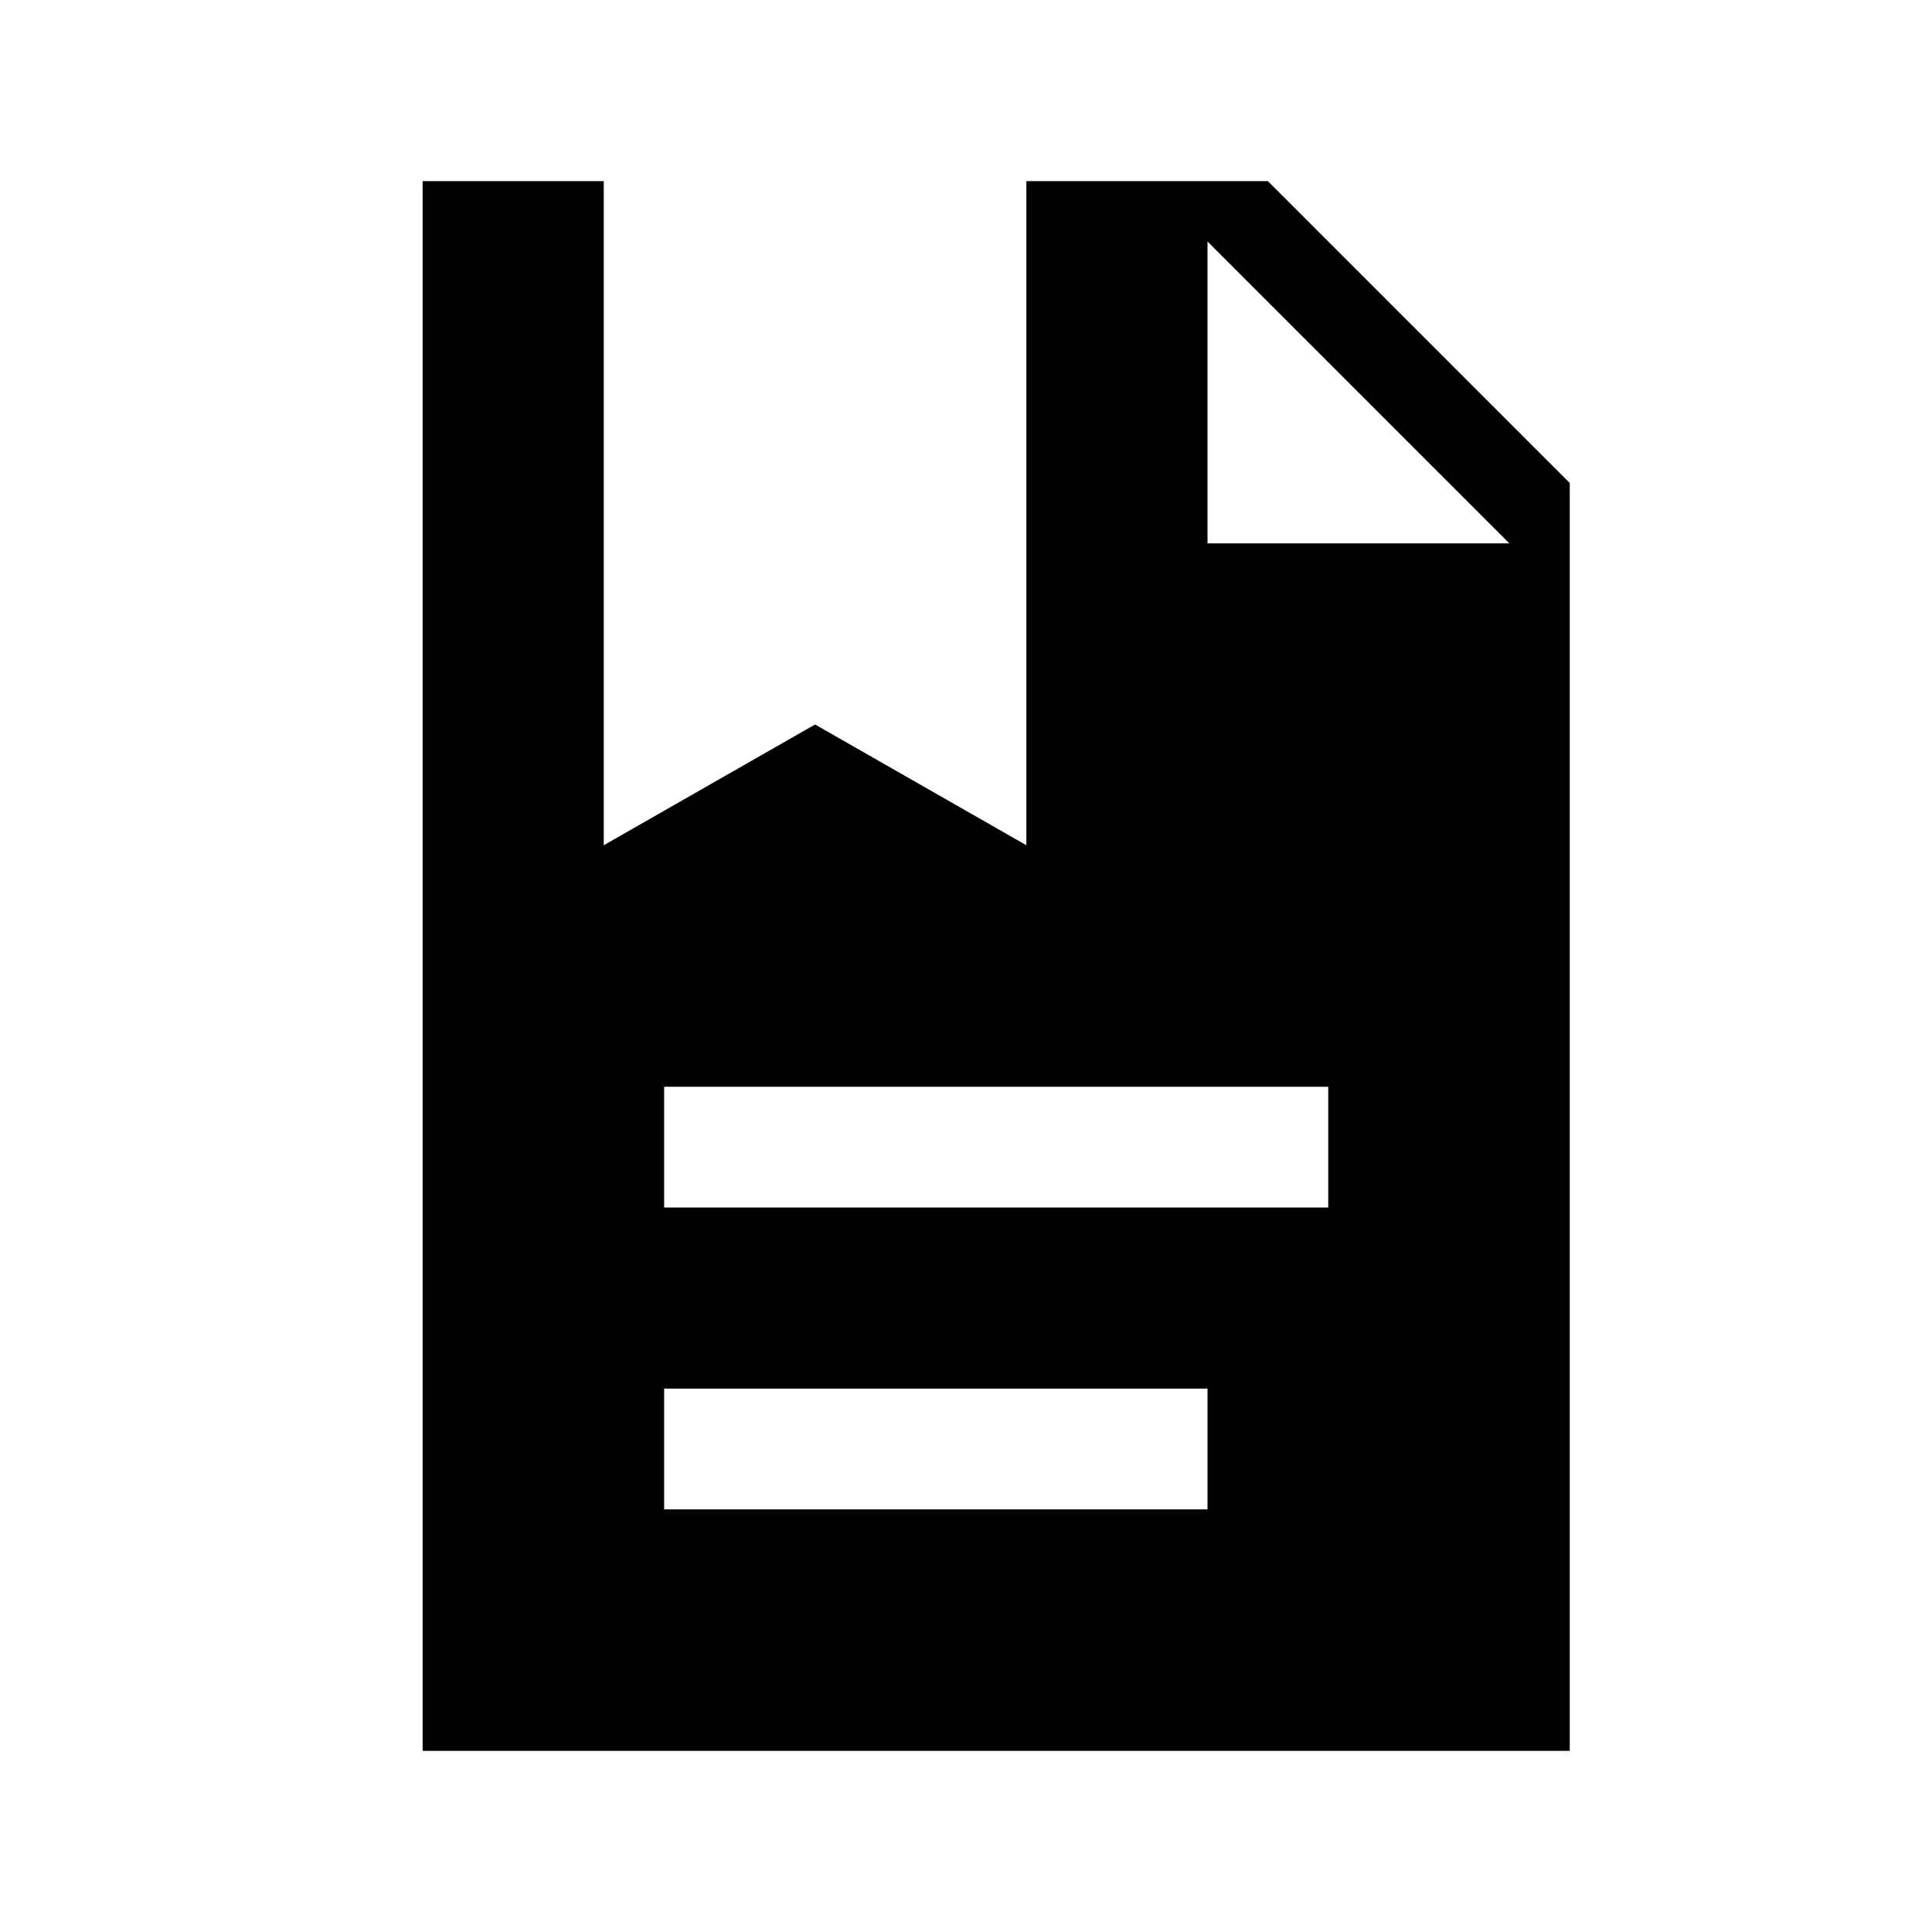
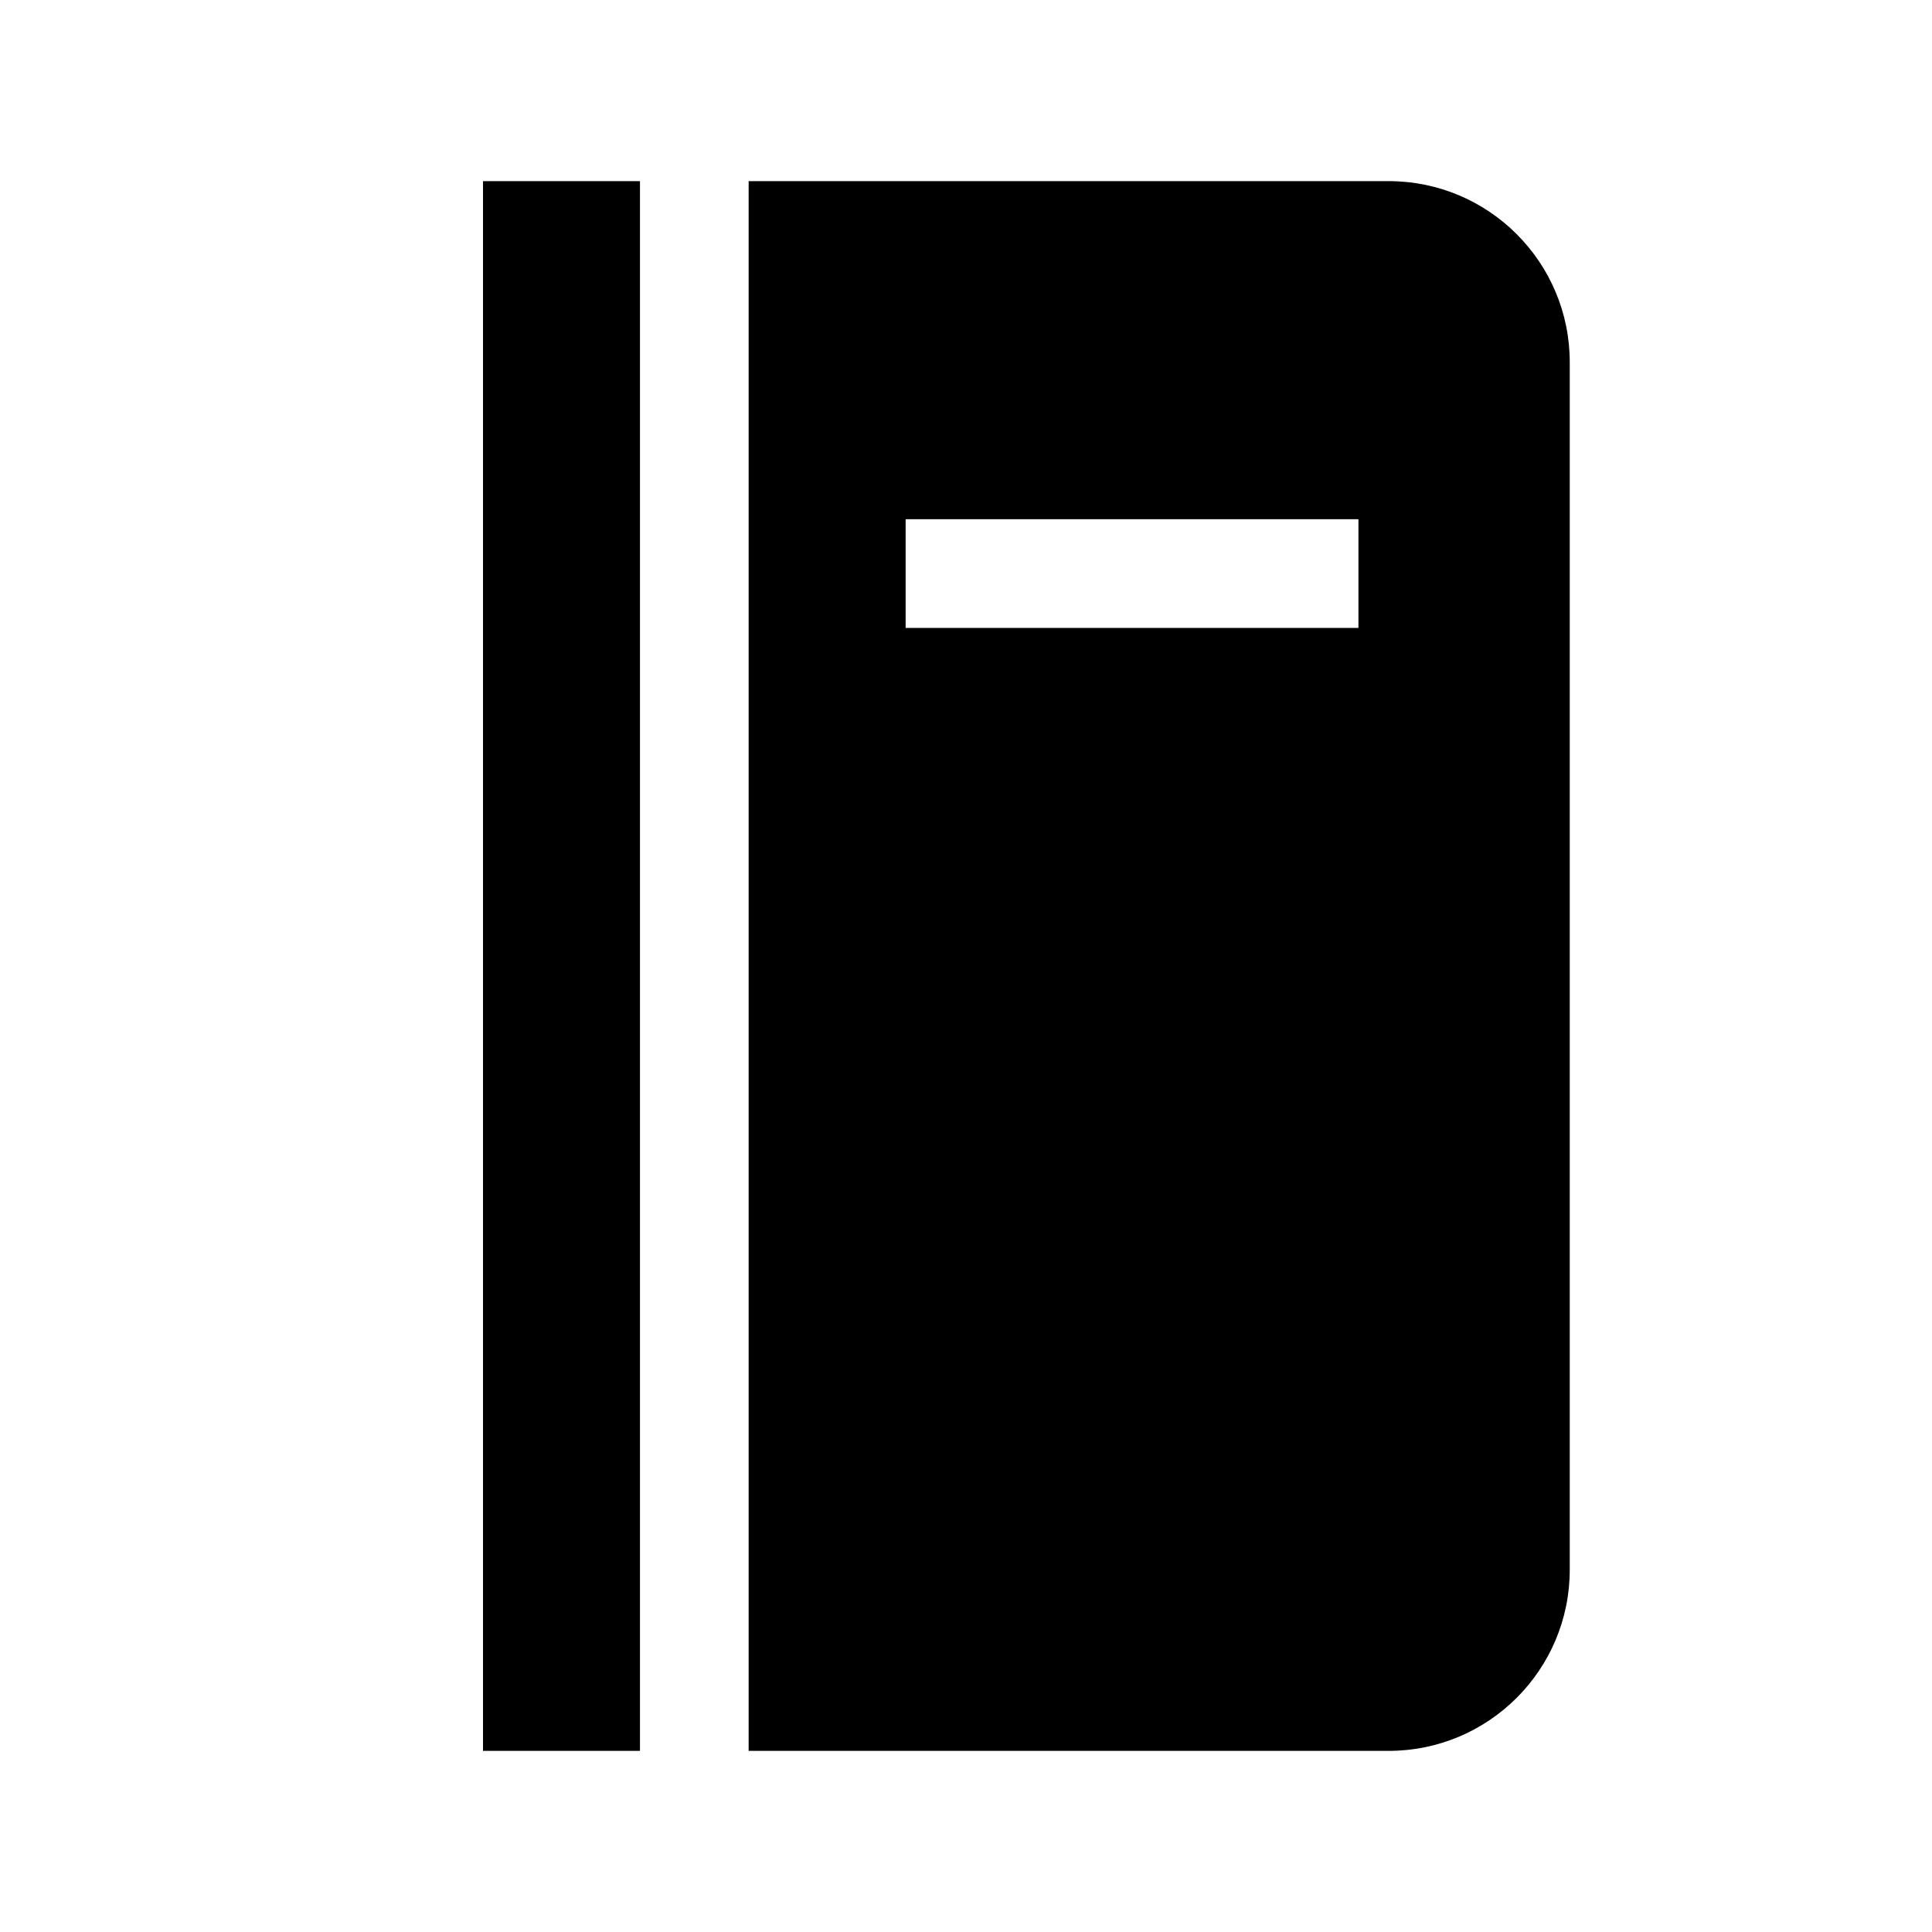
<svg xmlns="http://www.w3.org/2000/svg" width="32" height="32" viewBox="0 0 32 32">
  <g fill="none" stroke="black" stroke-width="2.1" stroke-linecap="round" stroke-linejoin="round">
-     <path fill="black" fill-rule="evenodd" stroke="none" d="M7 3H21L26 8V29H7Z M10 3H17V14L13.5 12L10 14Z M20 4V9H25Z M11 18H22V20H11Z M11 23H20V25H11Z" />
+     <path fill="black" fill-rule="evenodd" stroke="none" d="M8 3H23A3 3 0 0 1 26 6V26A3 3 0 0 1 23 29H8Z M10.6 3H12.4V29H10.6Z M15 8.6H22.5V10.4H15Z" />
  </g>
</svg>
